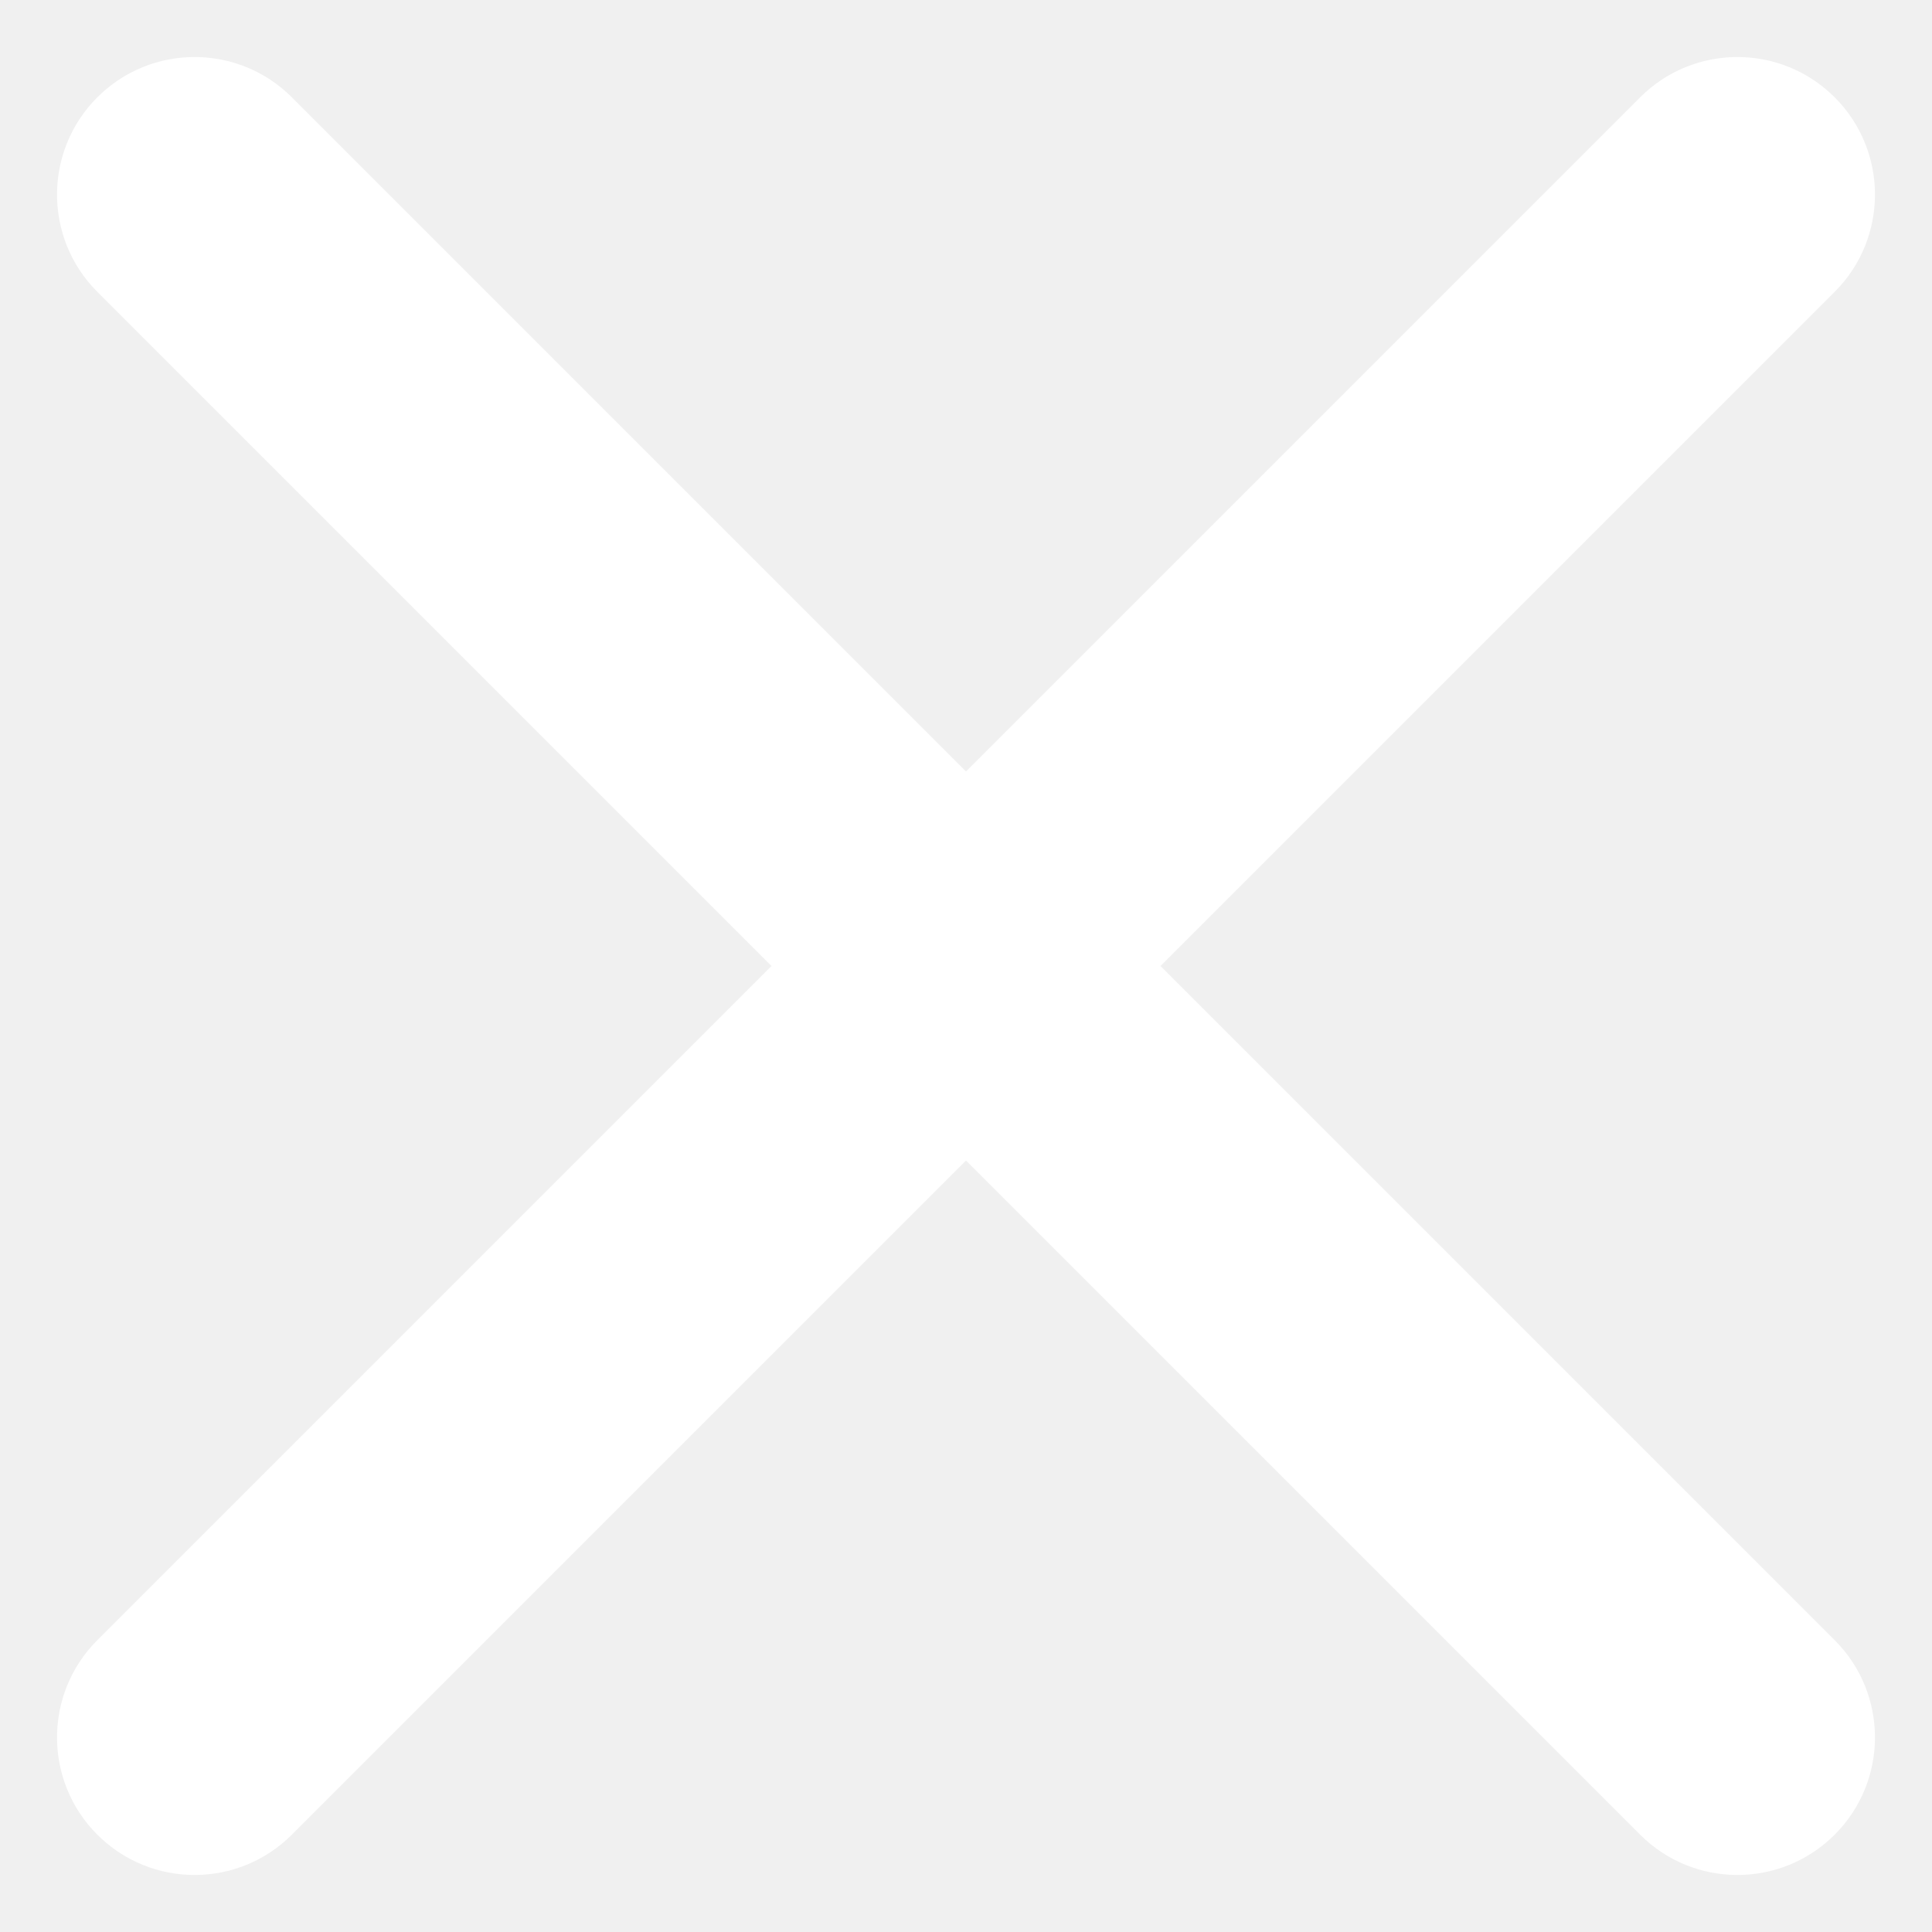
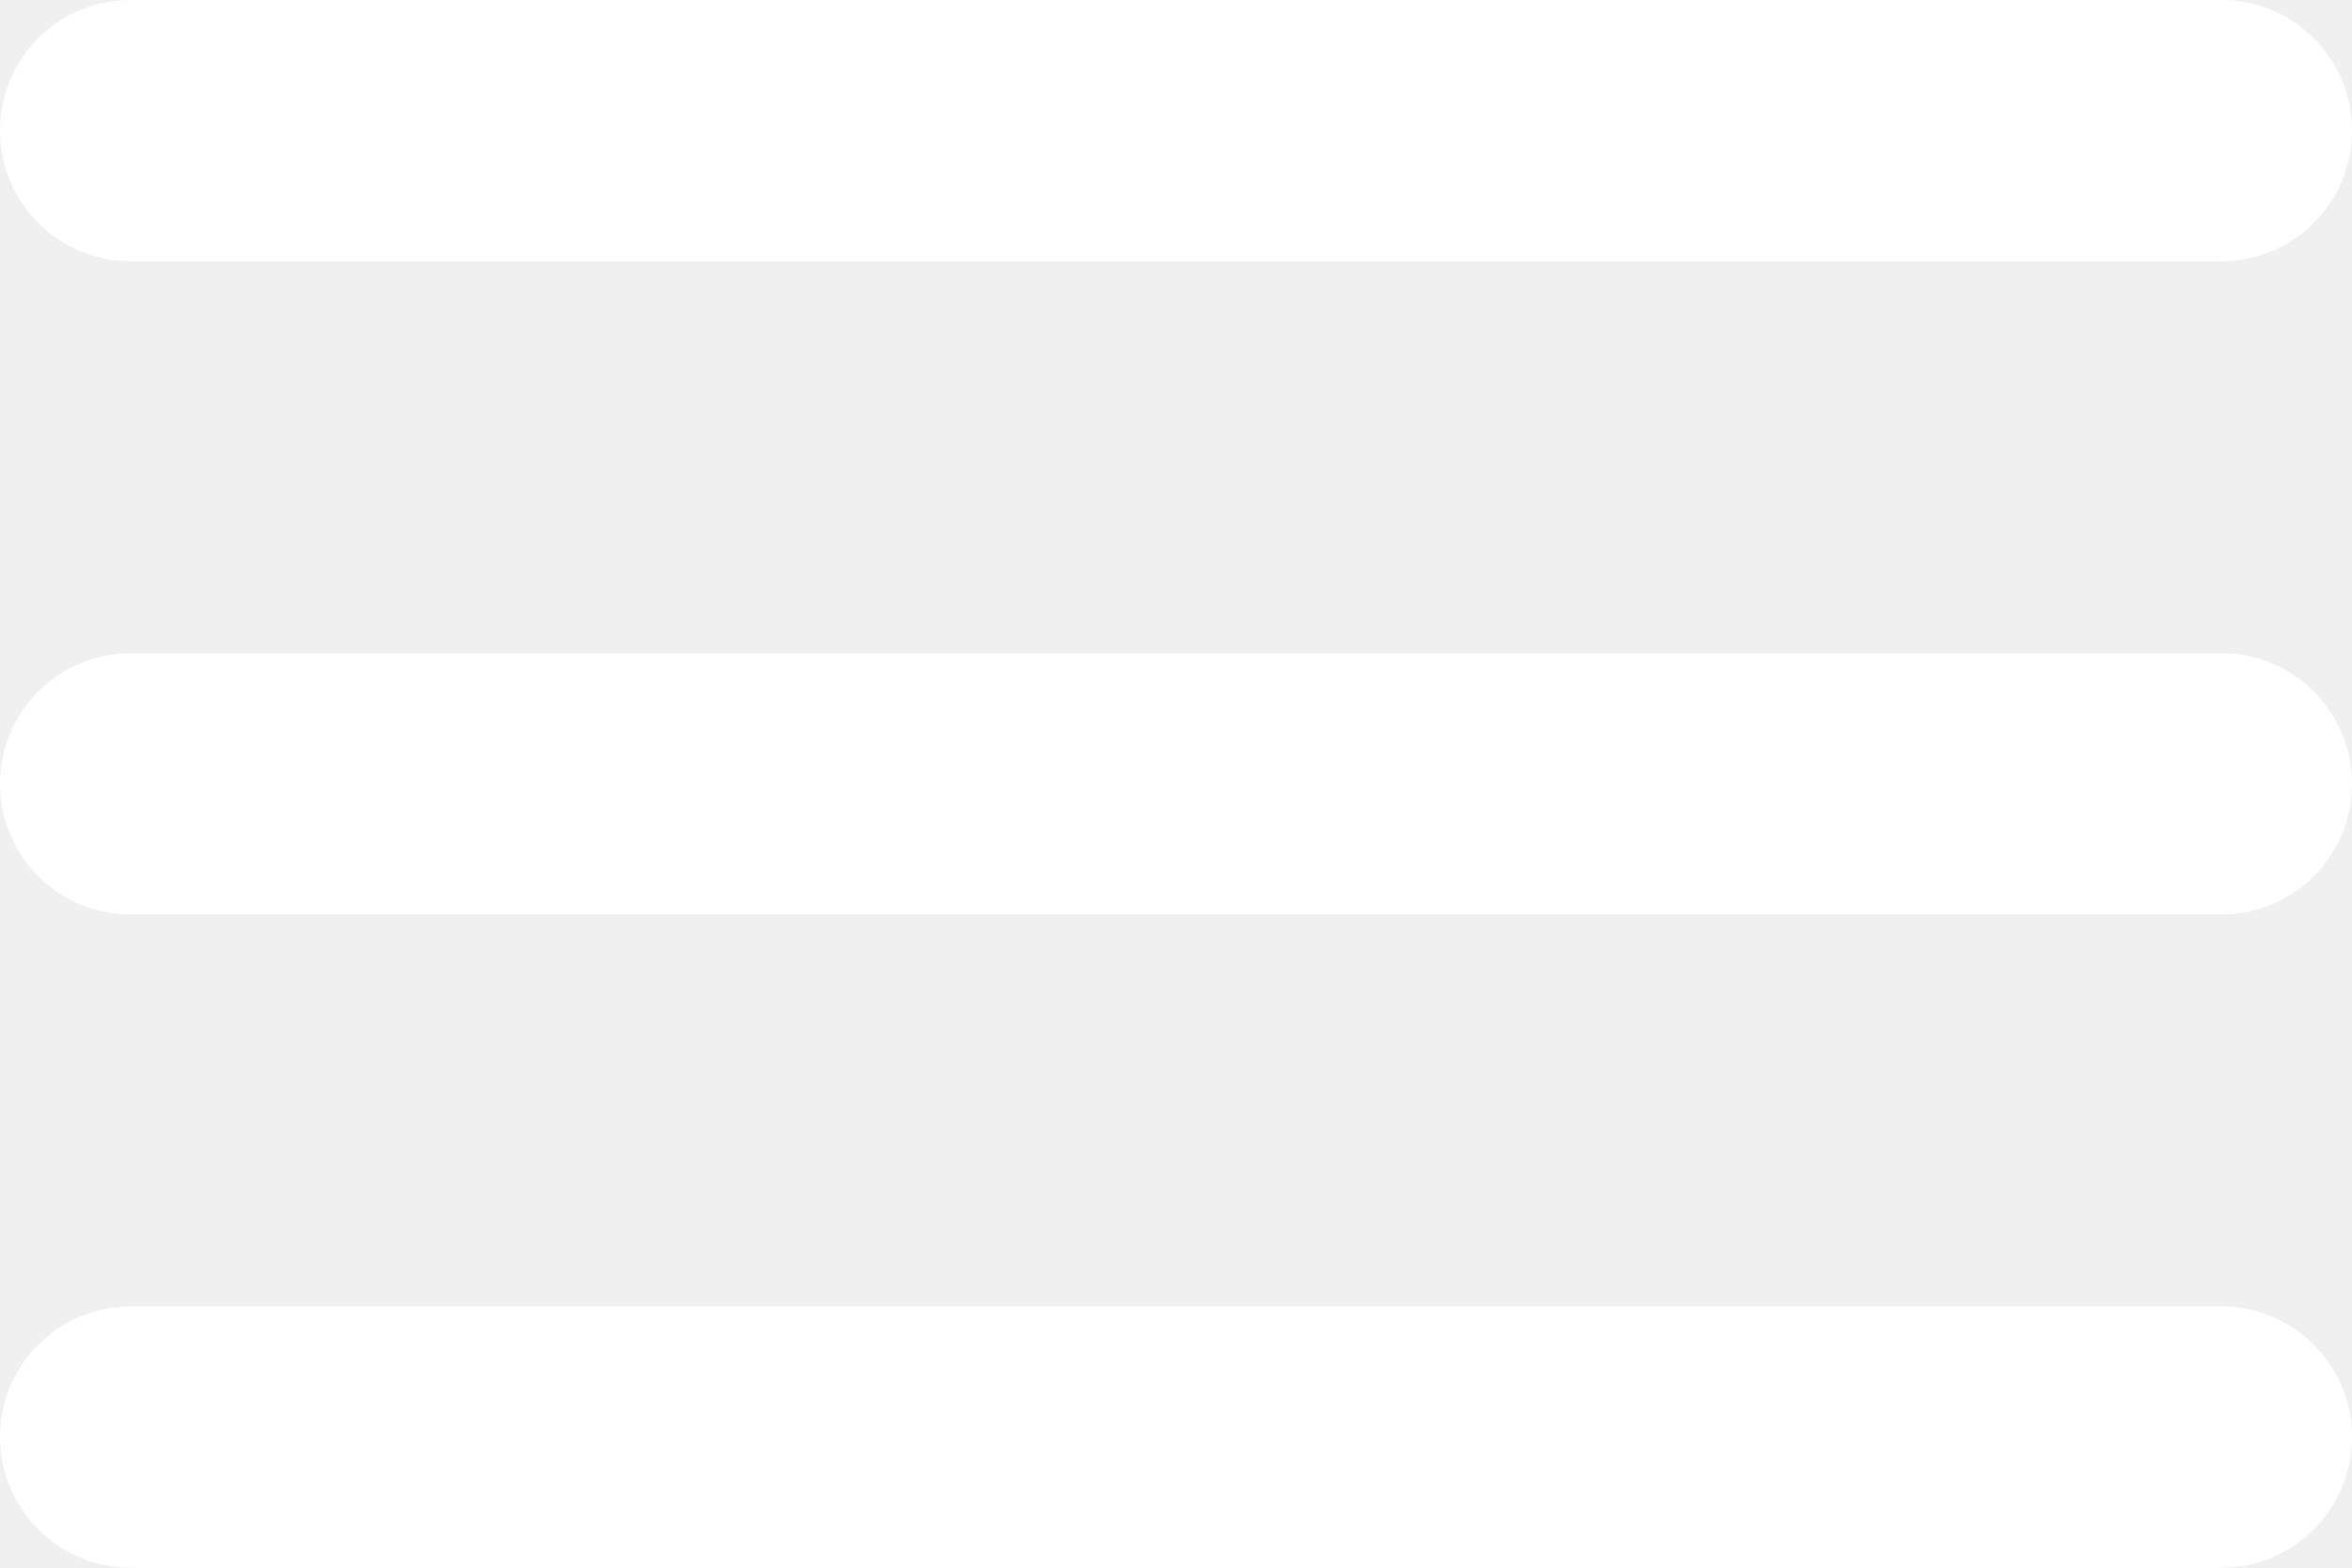
- <svg xmlns="http://www.w3.org/2000/svg" width="16" height="16" viewBox="0 0 16 16" fill="none">
-   <path d="M15.194 2.417C15.639 1.972 15.639 1.251 15.194 0.806C14.749 0.361 14.028 0.361 13.583 0.806L8 6.389L2.417 0.806C1.972 0.361 1.251 0.361 0.806 0.806C0.361 1.251 0.361 1.972 0.806 2.417L6.389 8L0.806 13.583C0.361 14.028 0.361 14.749 0.806 15.194C1.251 15.639 1.972 15.639 2.417 15.194L8 9.611L13.583 15.194C14.028 15.639 14.749 15.639 15.194 15.194C15.639 14.749 15.639 14.028 15.194 13.583L9.611 8L15.194 2.417Z" fill="white" />
+ <svg xmlns="http://www.w3.org/2000/svg" width="18" height="12" viewBox="0 0 18 12" fill="none">
+   <path d="M0 11C0 11.552 0.448 12 1 12H17C17.552 12 18 11.552 18 11C18 10.448 17.552 10 17 10H1C0.448 10 0 10.448 0 11ZM0 6C0 6.552 0.448 7 1 7H17C17.552 7 18 6.552 18 6C18 5.448 17.552 5 17 5H1C0.448 5 0 5.448 0 6ZM1 0C0.448 0 0 0.448 0 1C0 1.552 0.448 2 1 2H17C17.552 2 18 1.552 18 1C18 0.448 17.552 0 17 0H1Z" fill="white" />
</svg>
